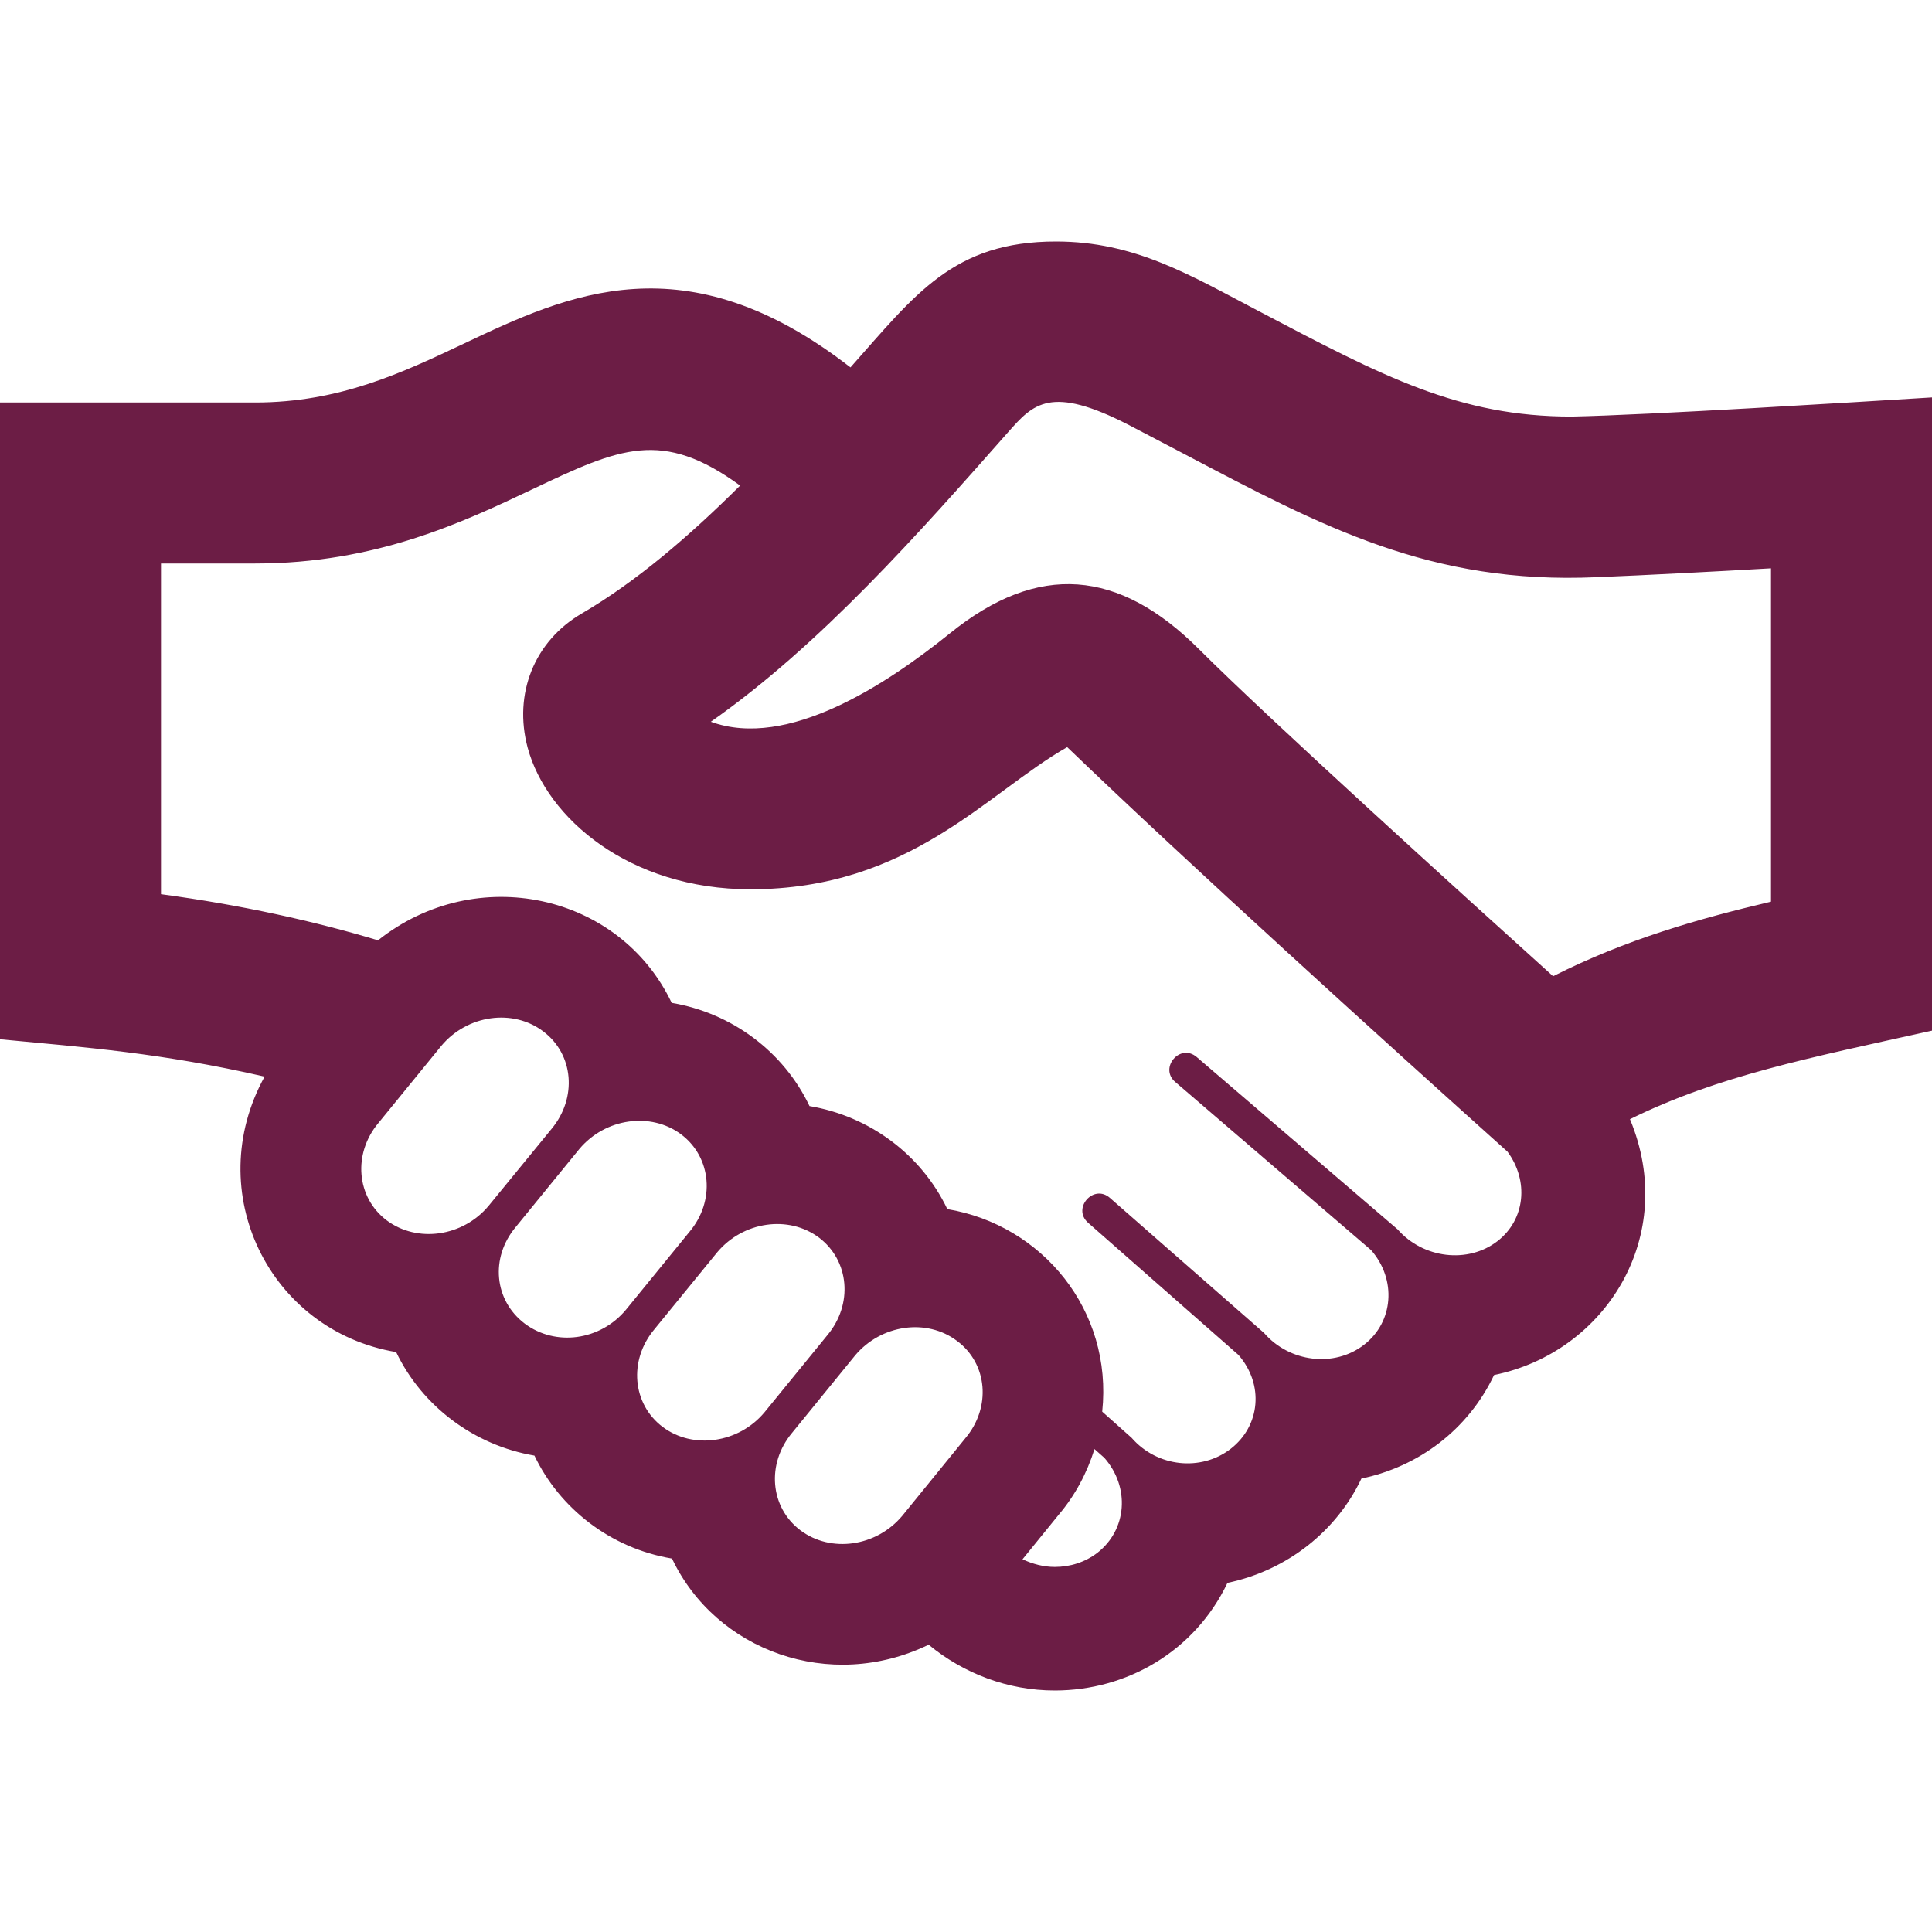
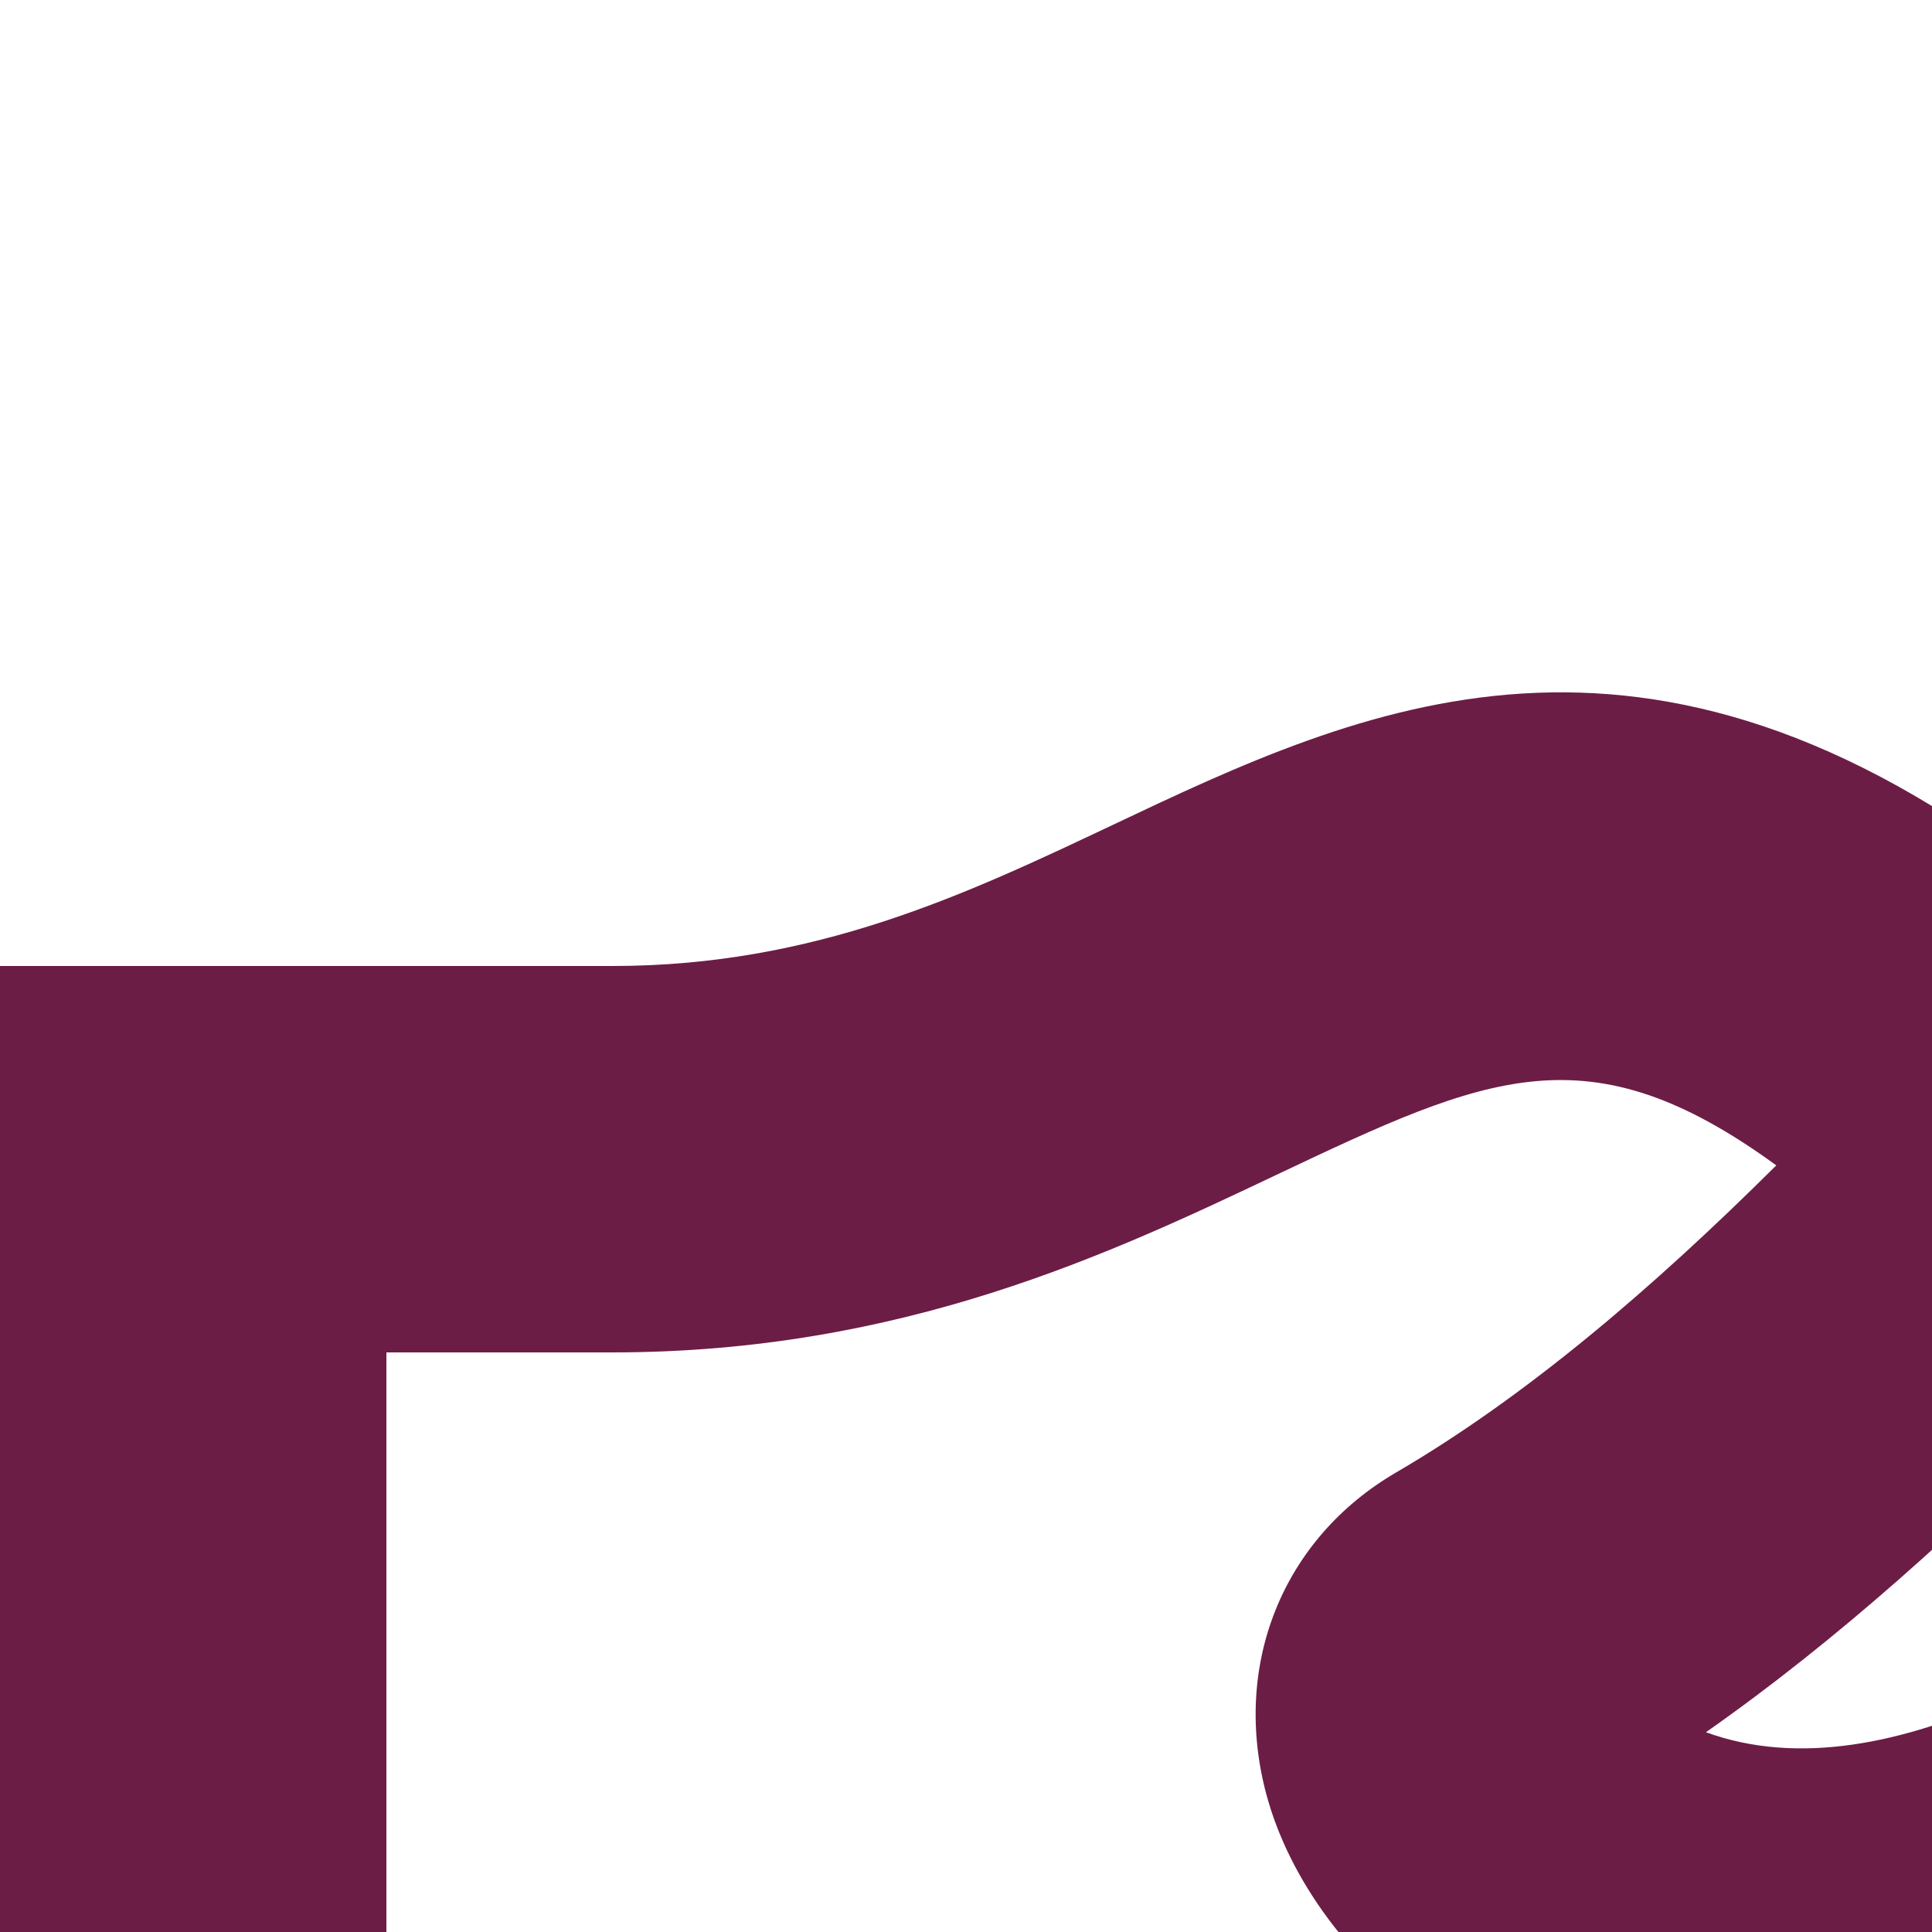
- <svg xmlns="http://www.w3.org/2000/svg" class="icon" width="24" height="24" viewBox="0 0 24 24">
+ <svg xmlns="http://www.w3.org/2000/svg" class="icon" width="10" height="10" viewBox="0 0 10 10">
  <path fill="#6C1D45" d="M19.523 5.175c-1.397 0-2.335-.494-3.888-1.311-.852-.446-1.536-.864-2.518-.864-1.275 0-1.747.658-2.552 1.564-2.052-1.593-3.513-.907-4.808-.293-.757.358-1.539.729-2.587.729h-3.17v7.91c1.073.102 2.001.169 3.287.464-.789 1.431.057 3.157 1.634 3.422.324.675.971 1.159 1.718 1.286.312.653.942 1.151 1.709 1.279.544 1.147 1.962 1.664 3.188 1.07.434.358.985.569 1.567.569.892 0 1.737-.483 2.145-1.337.748-.157 1.358-.648 1.664-1.296.708-.147 1.324-.604 1.648-1.286 1.386-.282 2.292-1.727 1.688-3.178 1.096-.54 2.221-.76 3.752-1.1v-7.866c-.961.059-3.507.218-4.477.238zm-14.719 9.985c-.377-.284-.424-.828-.103-1.21l.782-.959c.321-.384.887-.465 1.265-.179.38.285.424.826.104 1.211l-.782.956c-.321.385-.887.464-1.266.181zm1.714 1.282c-.378-.286-.433-.816-.111-1.2l.79-.969c.321-.383.887-.464 1.265-.181.378.285.425.828.103 1.21l-.79.969c-.321.385-.877.457-1.257.171zm1.714 1.284c-.378-.285-.426-.828-.103-1.213l.78-.956c.321-.384.887-.467 1.266-.182.377.286.424.827.103 1.211l-.781.958c-.321.385-.889.465-1.265.182zm3.76.14l-.783.963c-.323.386-.888.465-1.266.181-.378-.285-.424-.826-.104-1.21l.785-.964c.322-.382.888-.464 1.265-.178.38.282.426.825.103 1.208zm1.642 1.422c-.154.119-.341.177-.531.177-.137 0-.273-.035-.401-.095l.454-.559c.199-.235.347-.513.44-.81l.124.11c.32.367.279.891-.086 1.177zm4.968-3.87c-.368.284-.924.215-1.24-.146l-2.496-2.141c-.207-.177-.471.136-.266.31l2.433 2.089c.319.366.278.893-.088 1.175-.369.287-.926.219-1.242-.146l-1.915-1.678c-.204-.179-.474.13-.271.309l1.868 1.642c.319.365.272.88-.097 1.166-.364.282-.911.231-1.231-.137l-.365-.325c.133-1.26-.747-2.32-1.924-2.516-.326-.684-.975-1.157-1.712-1.28-.322-.678-.967-1.157-1.712-1.282-.647-1.359-2.428-1.748-3.648-.777-.801-.24-1.688-.437-2.696-.573v-4.108h1.17c1.498 0 2.577-.511 3.443-.922 1.087-.515 1.609-.754 2.581-.046-.64.636-1.294 1.196-1.967 1.589-.589.343-.852.998-.672 1.668.236.874 1.262 1.758 2.767 1.758 1.981 0 2.935-1.196 3.935-1.766 1.493 1.436 3.93 3.644 5.47 5.026.266.362.222.842-.125 1.111zm3.398-4.217c-.912.215-1.801.469-2.707.926-1.085-.979-3.529-3.193-4.399-4.063-.992-.991-1.994-1.086-3.093-.197-.79.636-2.018 1.447-2.971 1.099 1.365-.957 2.592-2.35 3.692-3.596.313-.354.527-.592 1.502-.09l.678.355c1.725.908 3.07 1.627 5.132 1.535.62-.025 1.487-.071 2.166-.11v4.141z" />
</svg>
